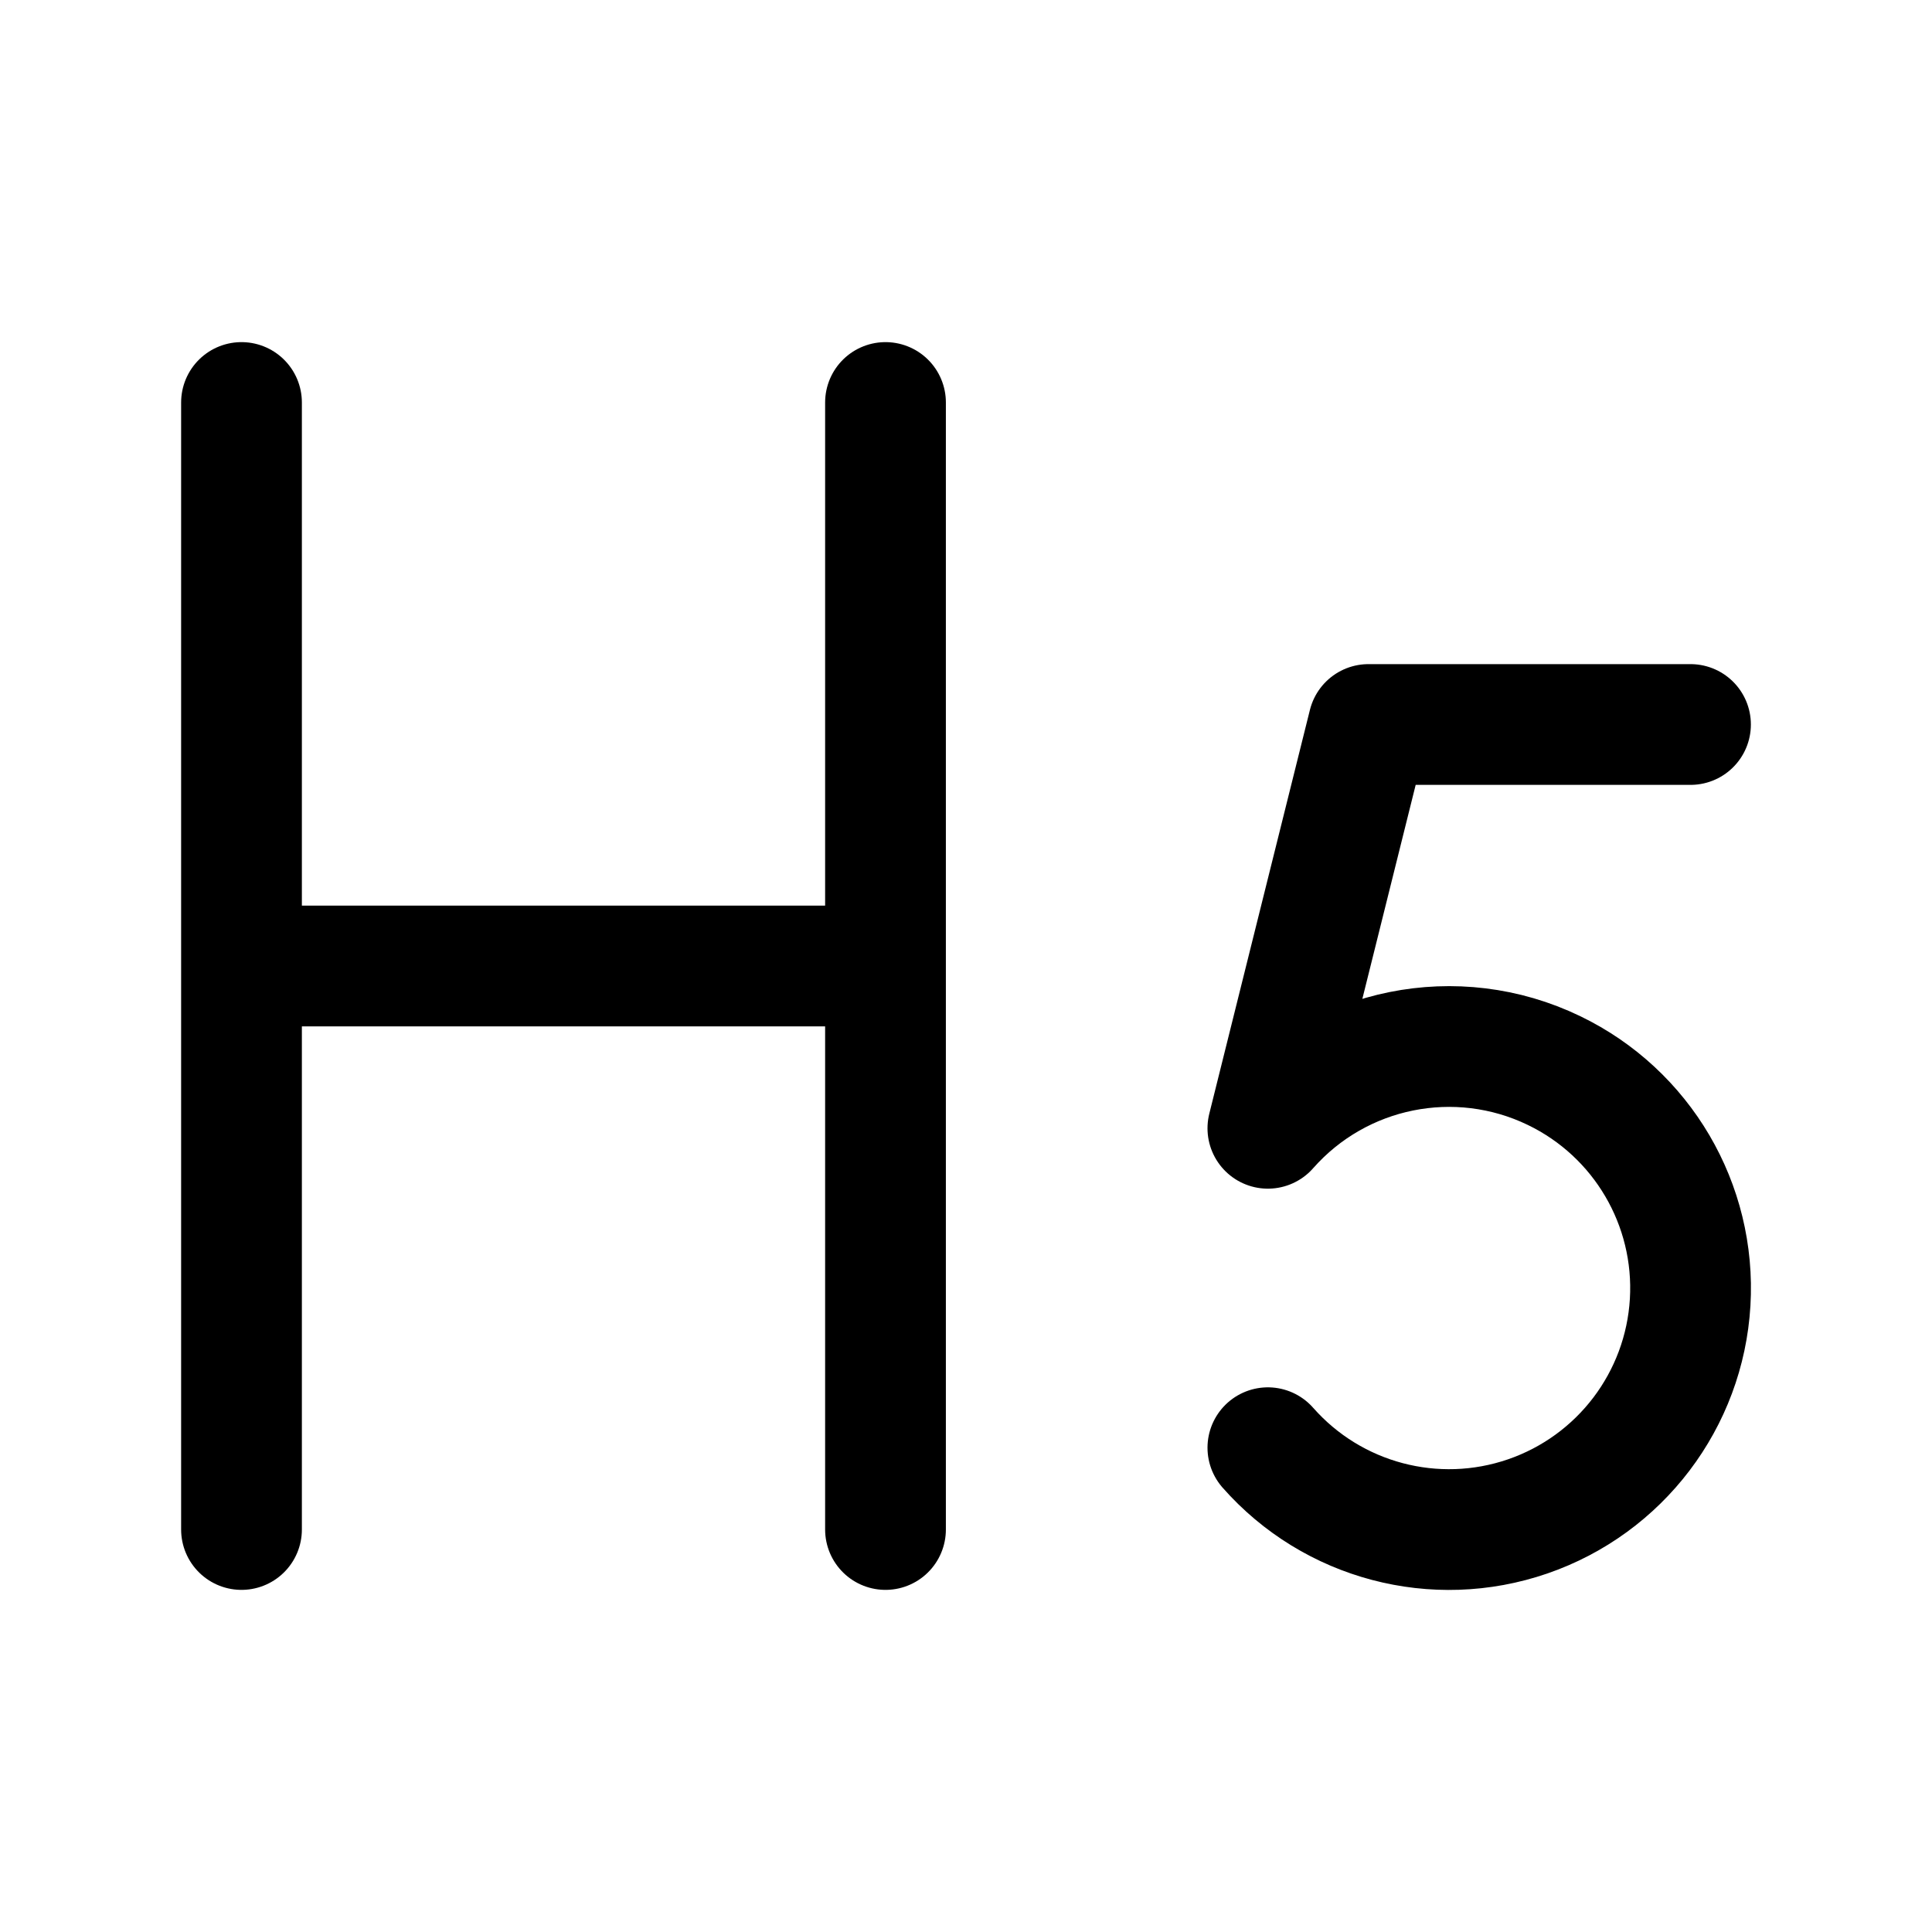
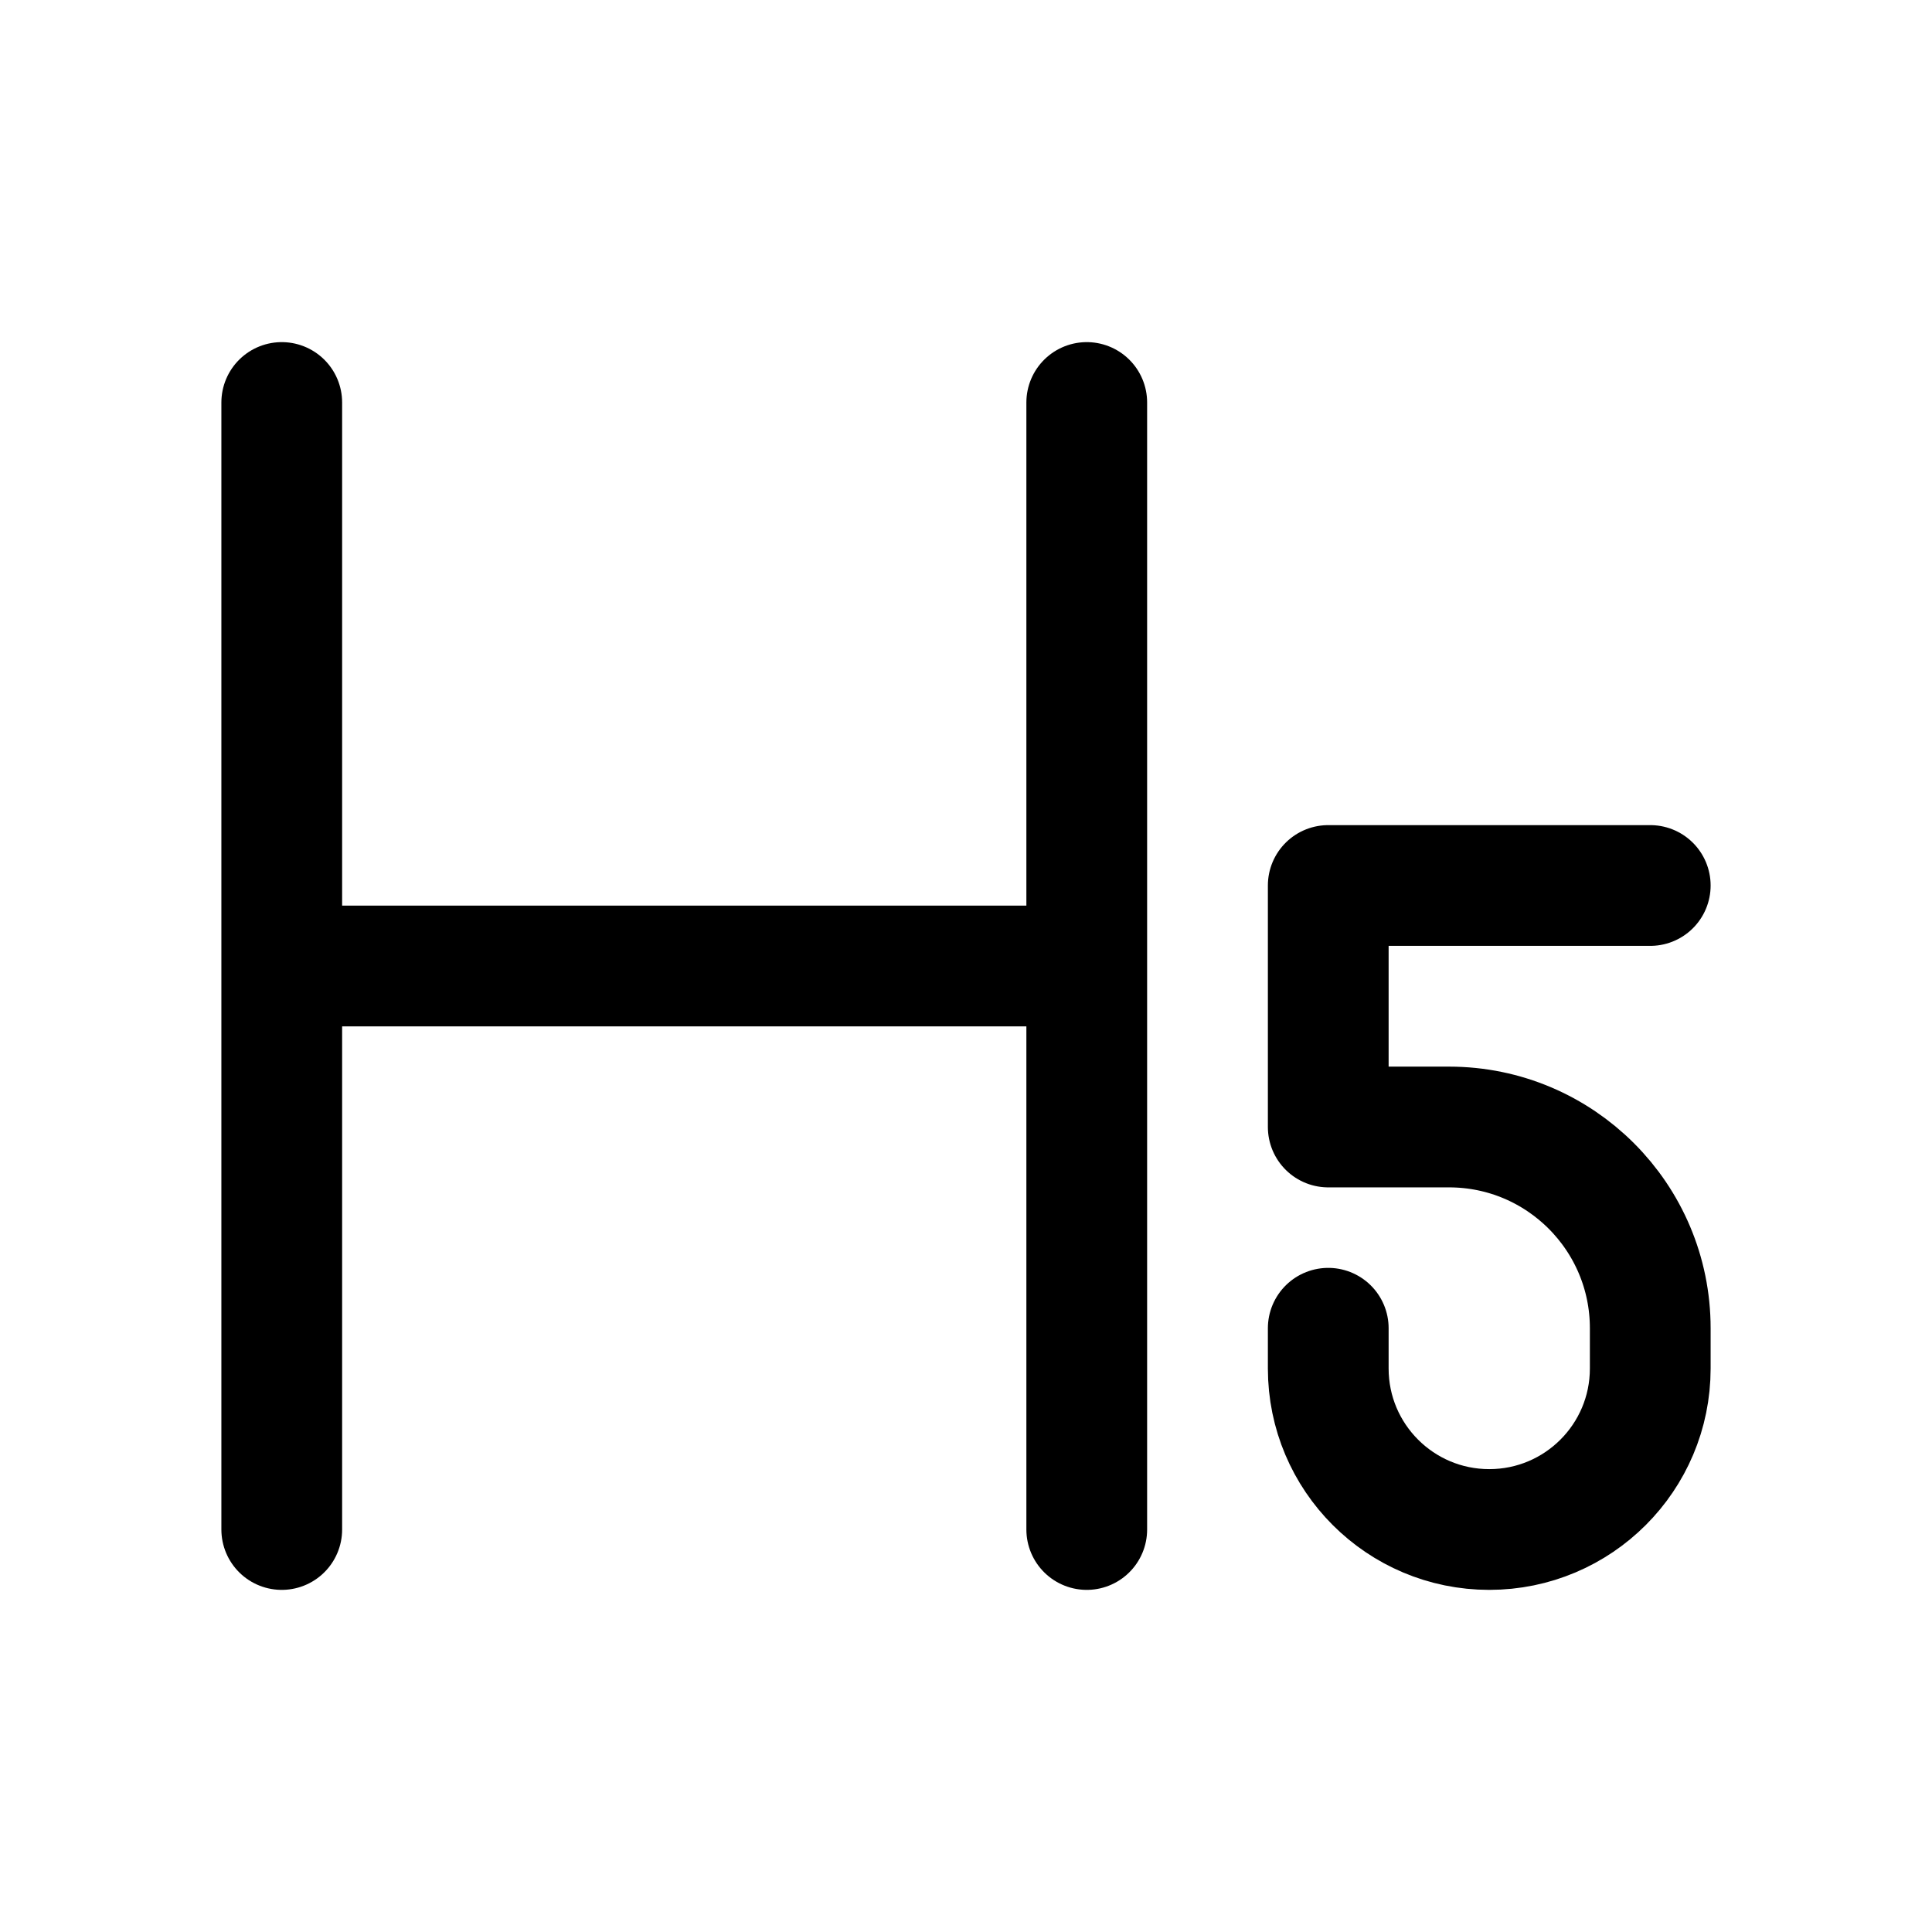
<svg xmlns="http://www.w3.org/2000/svg" width="24" height="24" viewBox="0 0 24 24">
-   <path fill="none" stroke="currentColor" stroke-linecap="round" stroke-linejoin="round" stroke-width="1.5" d="M21 9h-4l-1.25 5.016a3 3 0 0 1 3.555-.717a3 3 0 1 1-3.555 4.685M3 5v7m0 0v7m0-7h8m0-7v7m0 0v7" />
+   <path fill="none" stroke="currentColor" stroke-linecap="round" stroke-linejoin="round" stroke-width="1.5" d="M3.5 5v14m10-14v14m3-2.5v.5a2 2 0 1 0 4 0v-.5A2.5 2.5 0 0 0 18 14h-1.5v-3h4m-17 1h10" color="currentColor" />
</svg>
